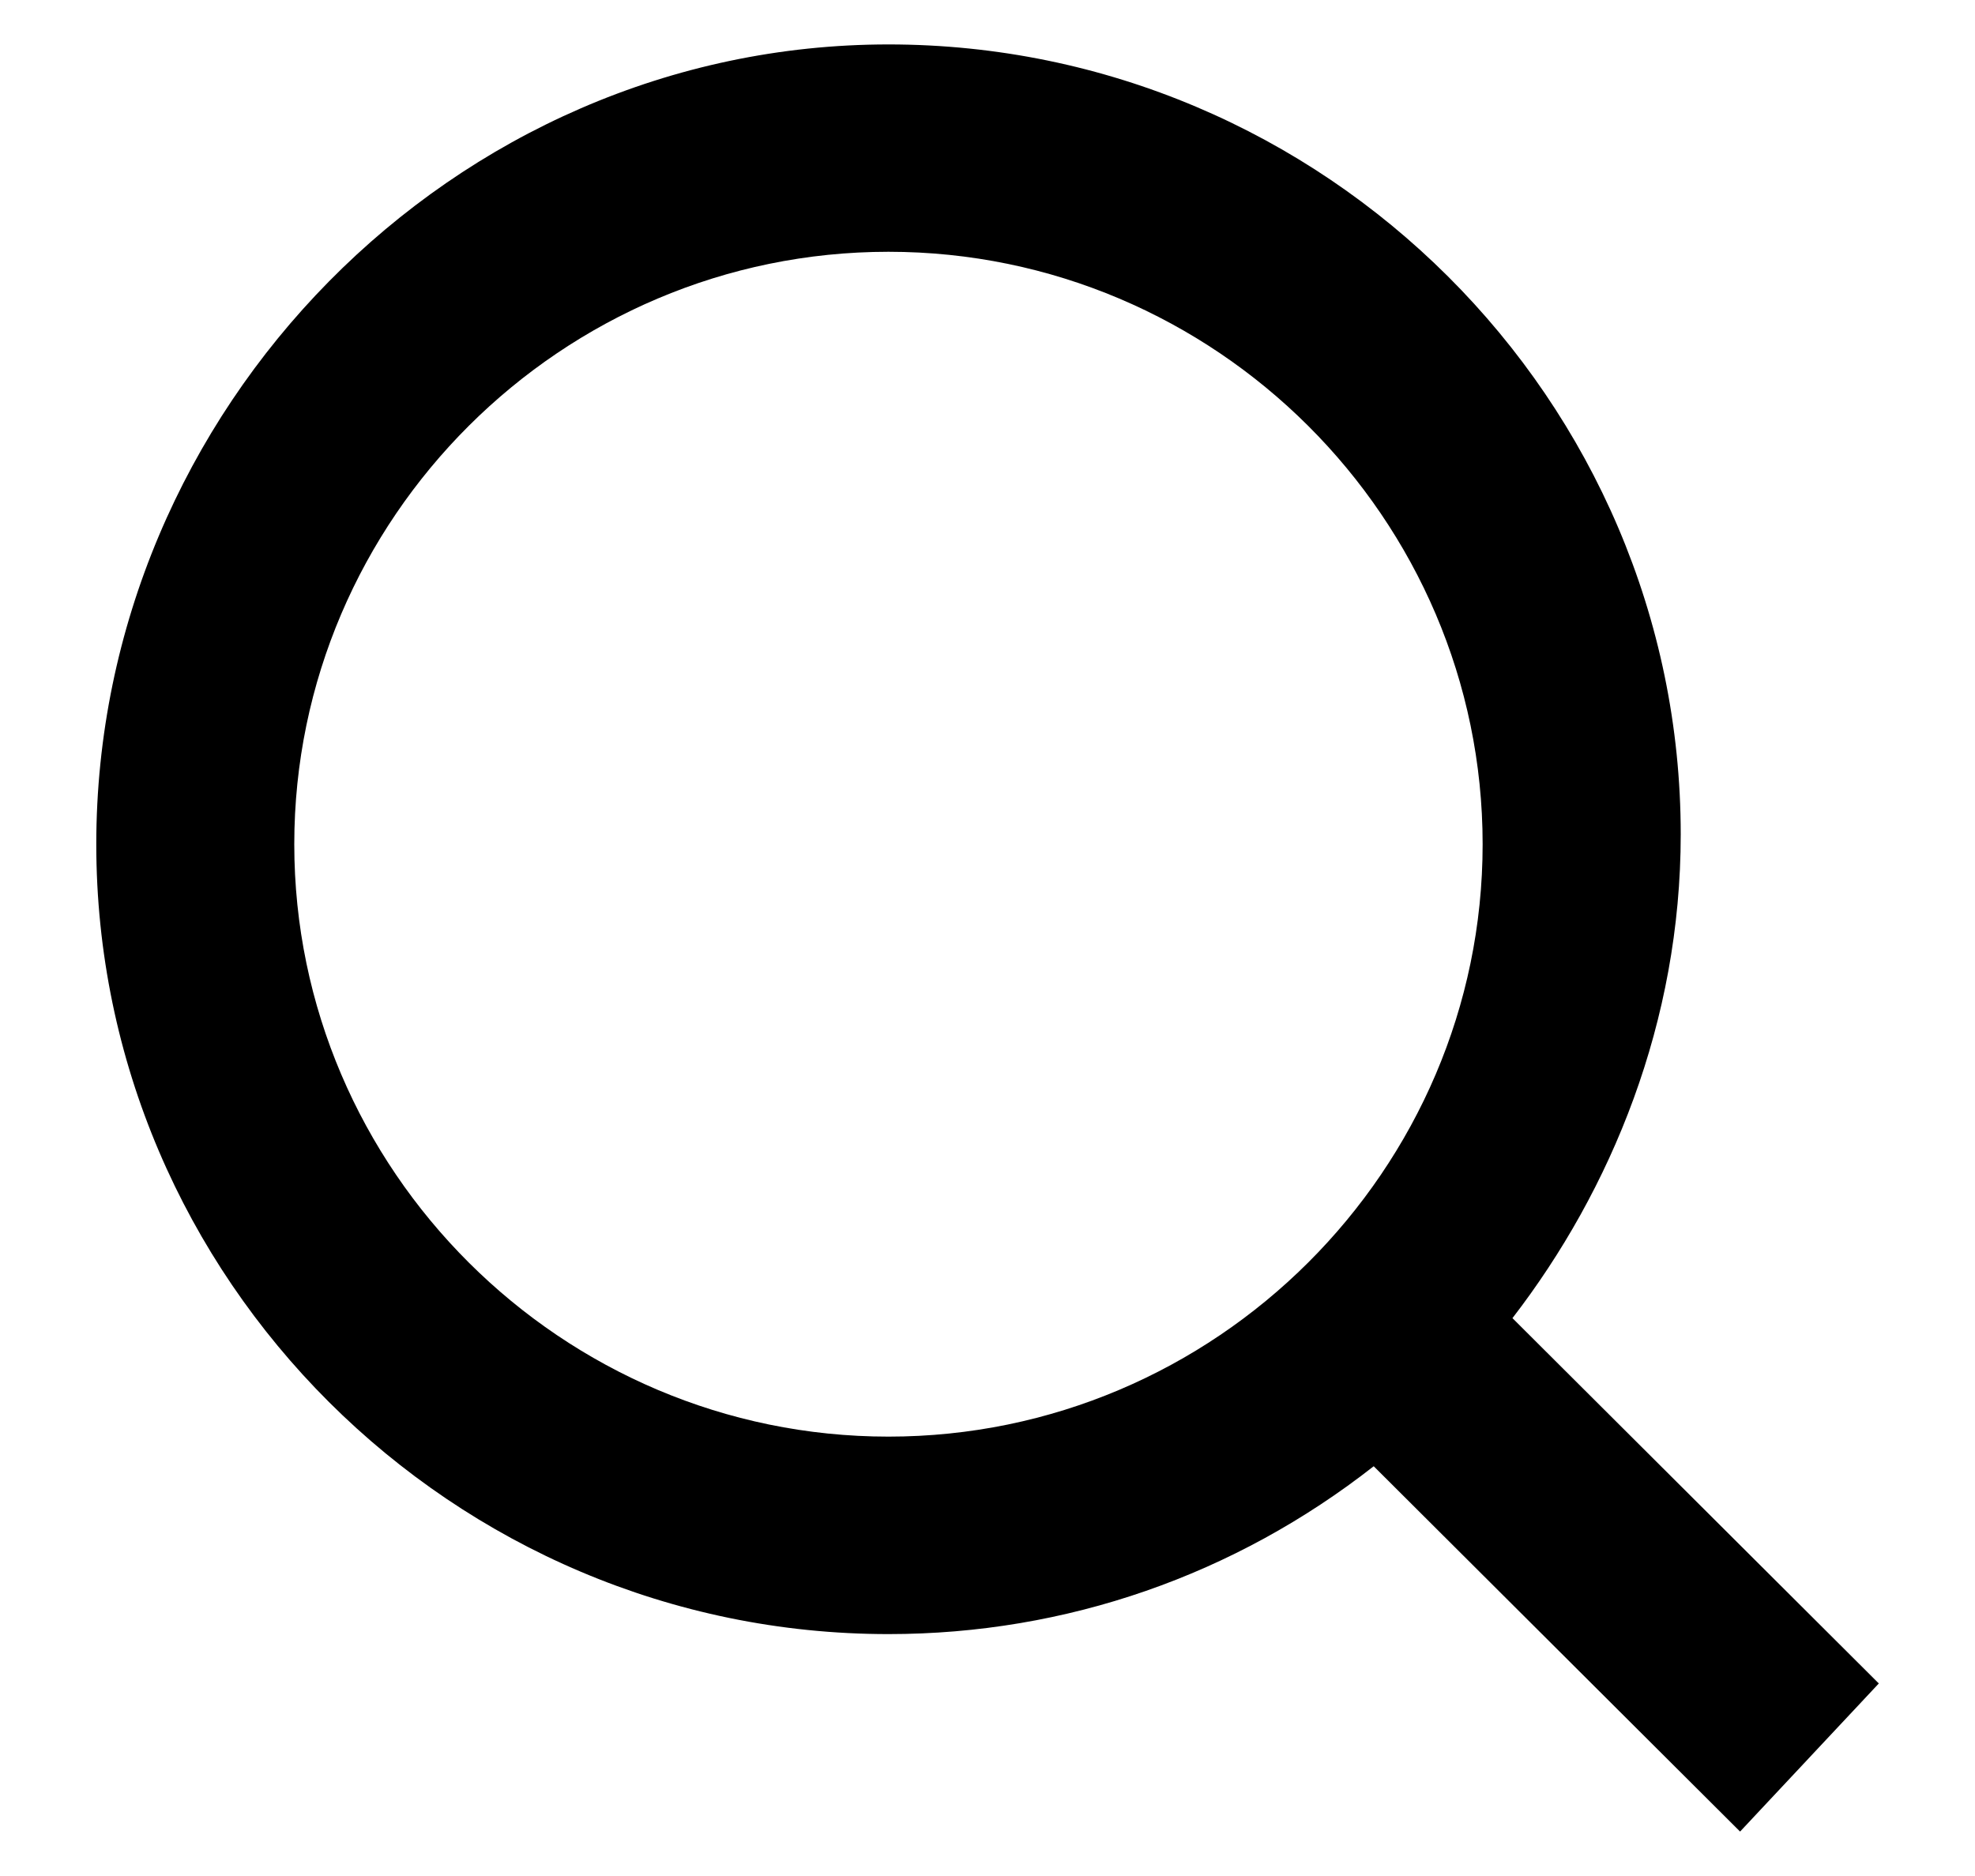
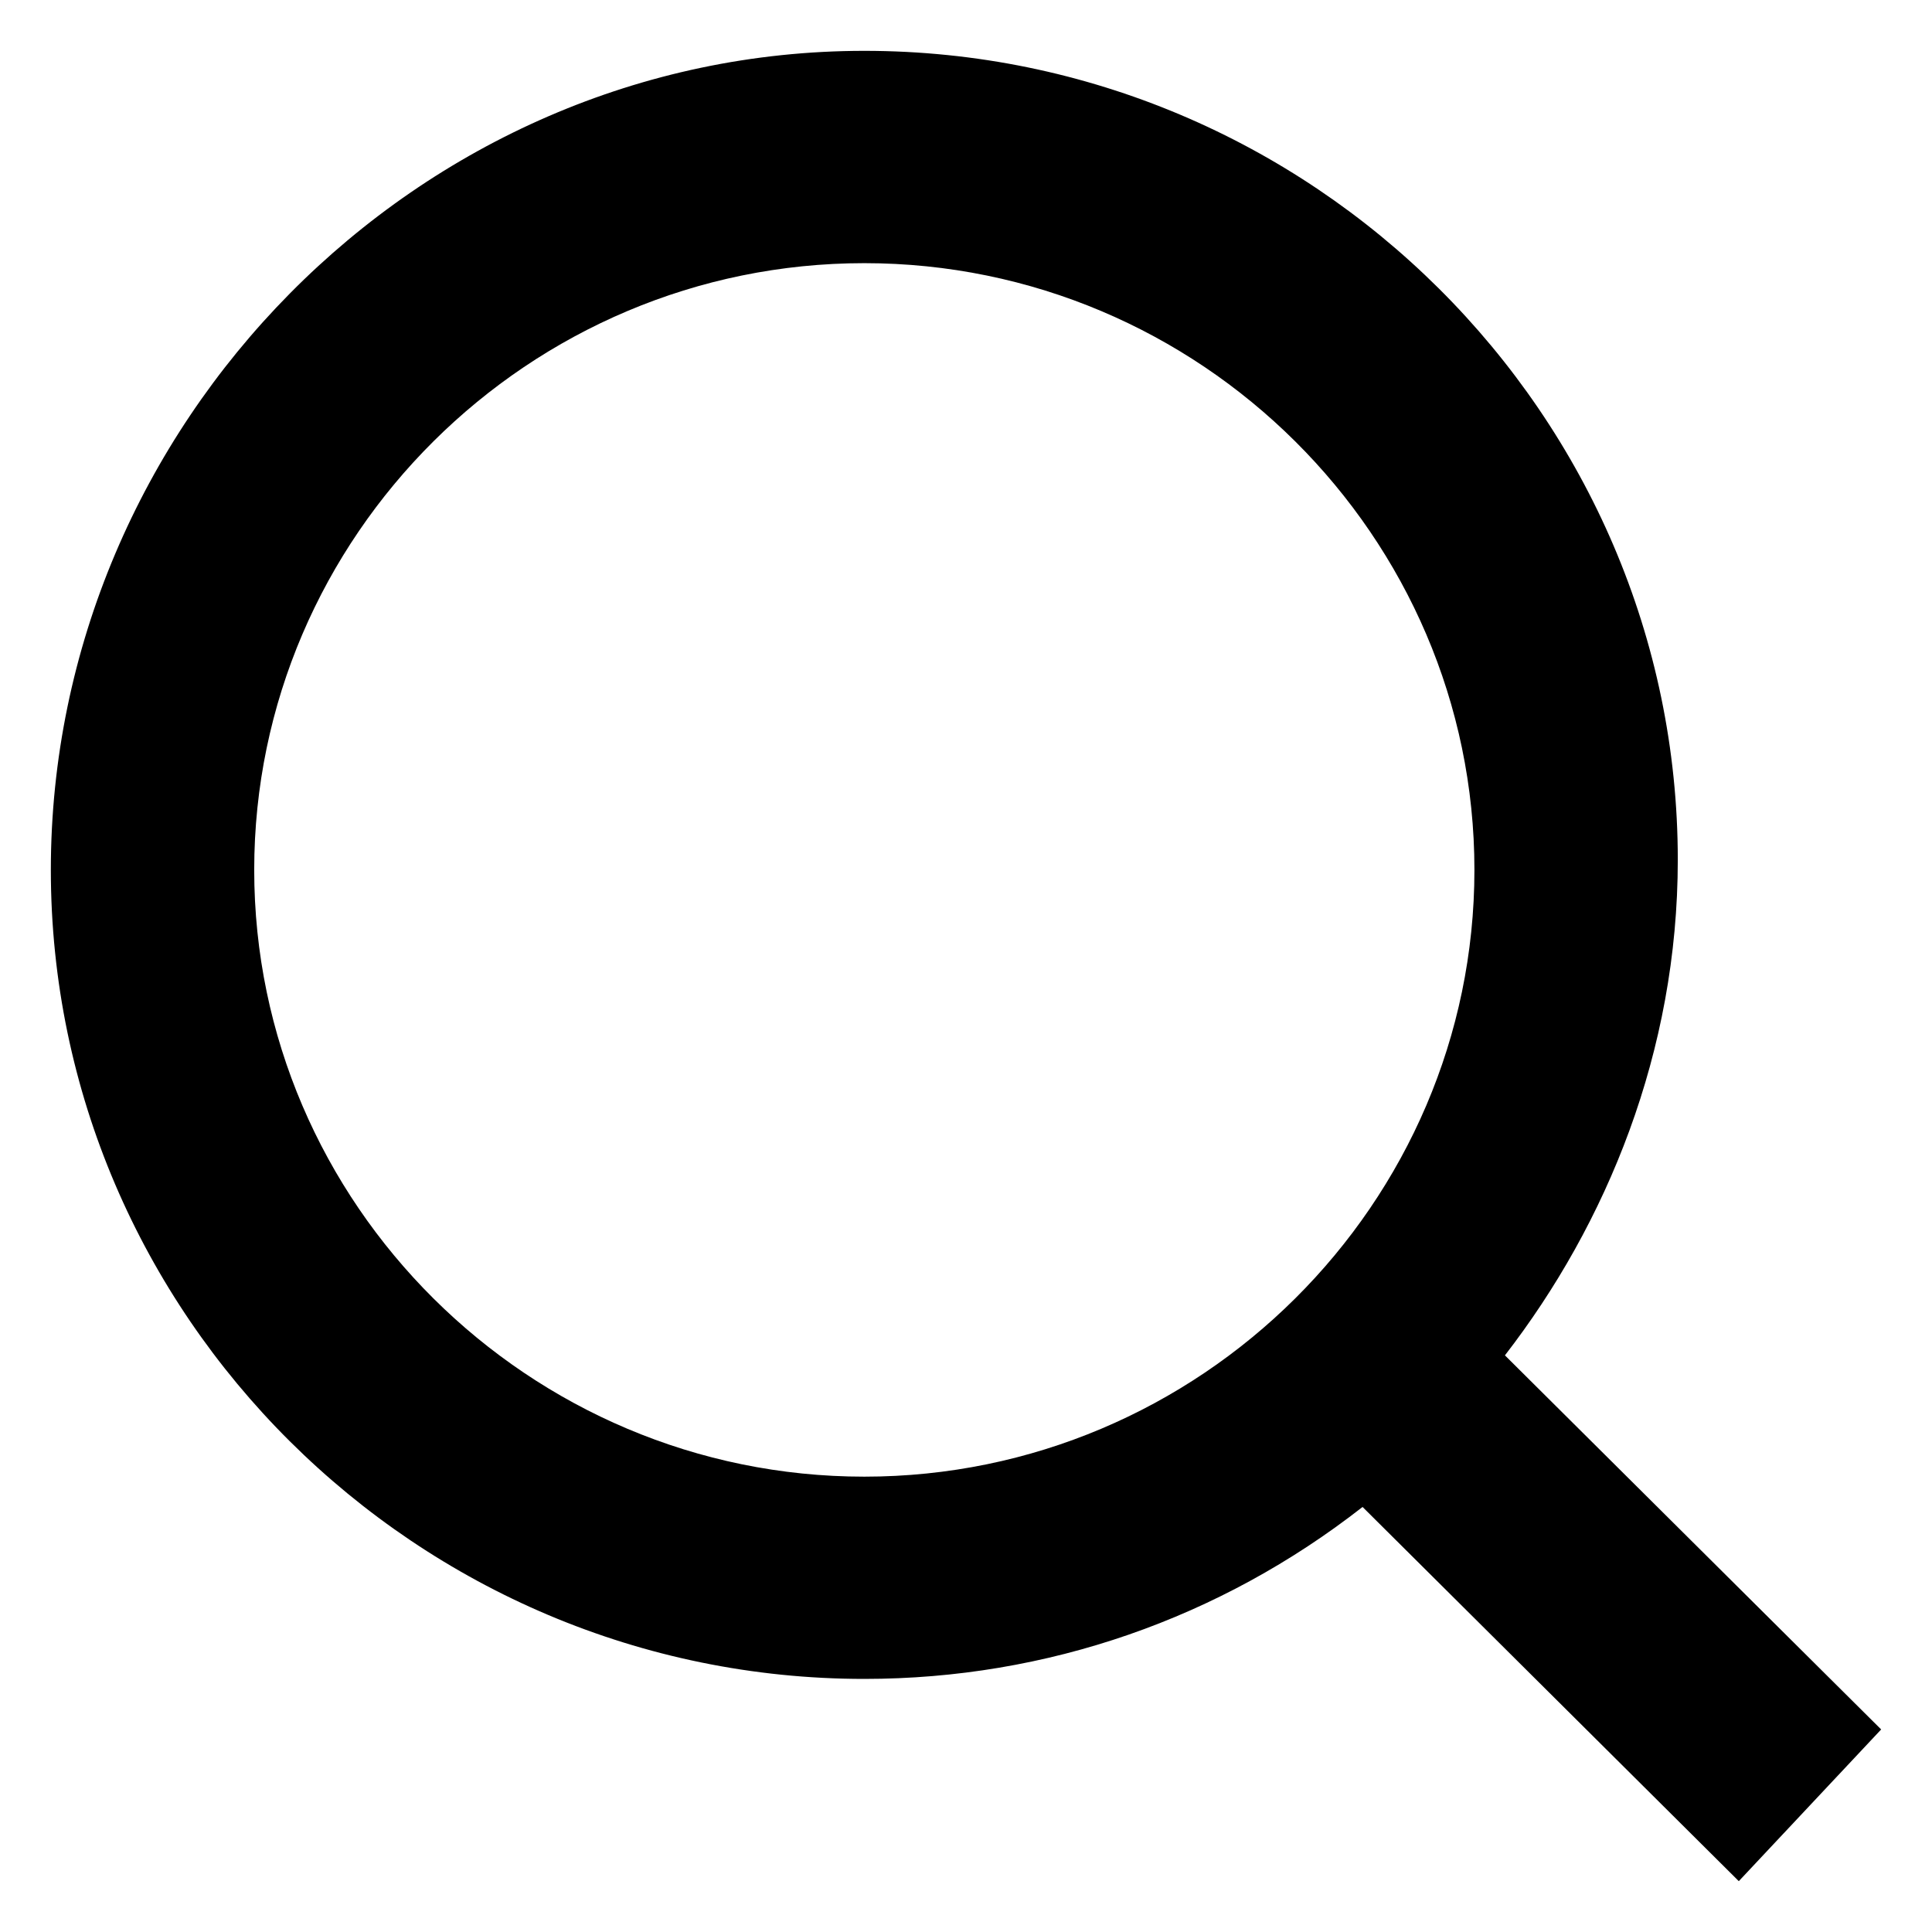
- <svg xmlns="http://www.w3.org/2000/svg" width="20" height="19" fill="none">
-   <path d="m19.026 17.05-3.71-3.7c1.002-1.3 1.704-3 1.704-4.9 0-4.4-3.61-8-8.023-8C4.585.45.975 4.15.975 8.55c0 4.4 3.61 8 8.022 8 1.805 0 3.51-.6 4.914-1.7l3.71 3.7 1.405-1.5Zm-10.029-2.5c-3.309 0-6.017-2.7-6.017-6s2.708-6 6.017-6c3.31 0 6.017 2.7 6.017 6s-2.707 6-6.017 6Z" fill="#000" />
+ <svg xmlns="http://www.w3.org/2000/svg" width="19" height="19" viewBox="0 0 19 19" fill="none">
+   <path d="M18.5 17.008L14.8 13.329C15.8 12.036 16.5 10.345 16.5 8.456C16.5 4.08 12.9 0.5 8.5 0.5C4.1 0.5 0.5 4.18 0.5 8.555C0.5 12.931 4.1 16.511 8.5 16.511C10.3 16.511 12 15.914 13.4 14.82L17.1 18.5L18.5 17.008ZM8.5 14.522C5.2 14.522 2.5 11.837 2.5 8.555C2.5 5.273 5.2 2.588 8.5 2.588C11.8 2.588 14.5 5.273 14.5 8.555C14.5 11.837 11.8 14.522 8.5 14.522Z" fill="black" />
</svg>
